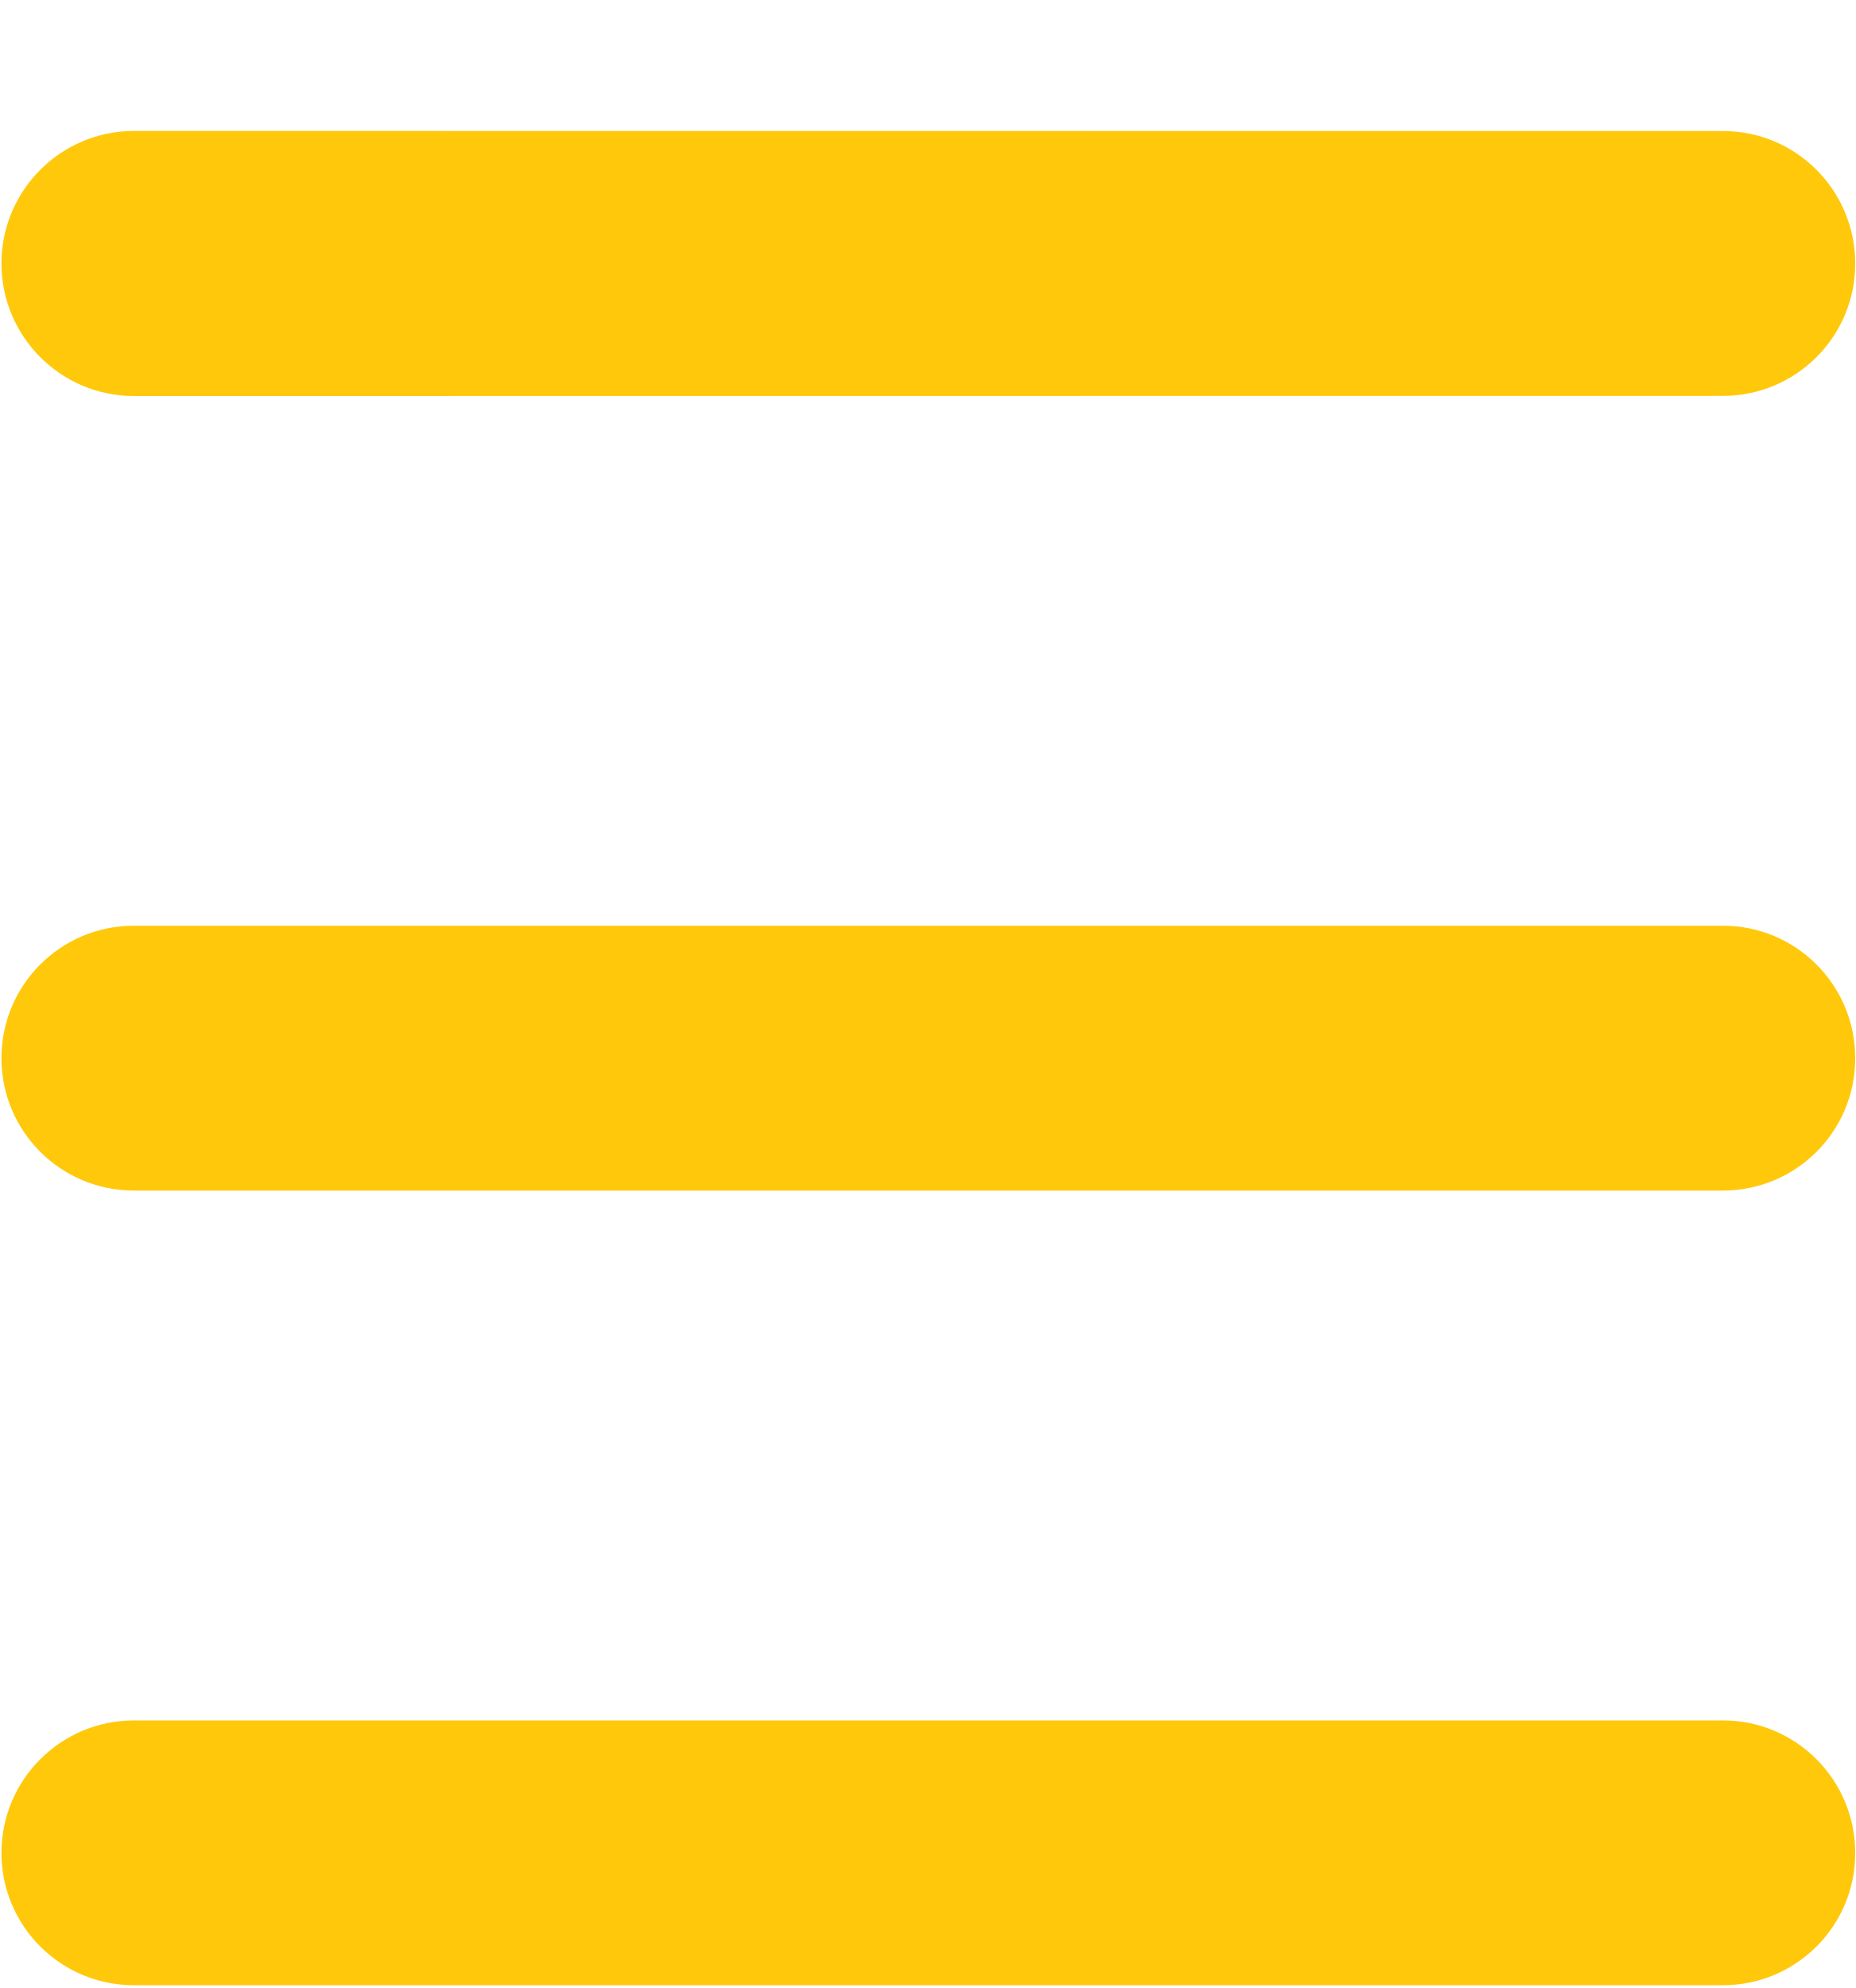
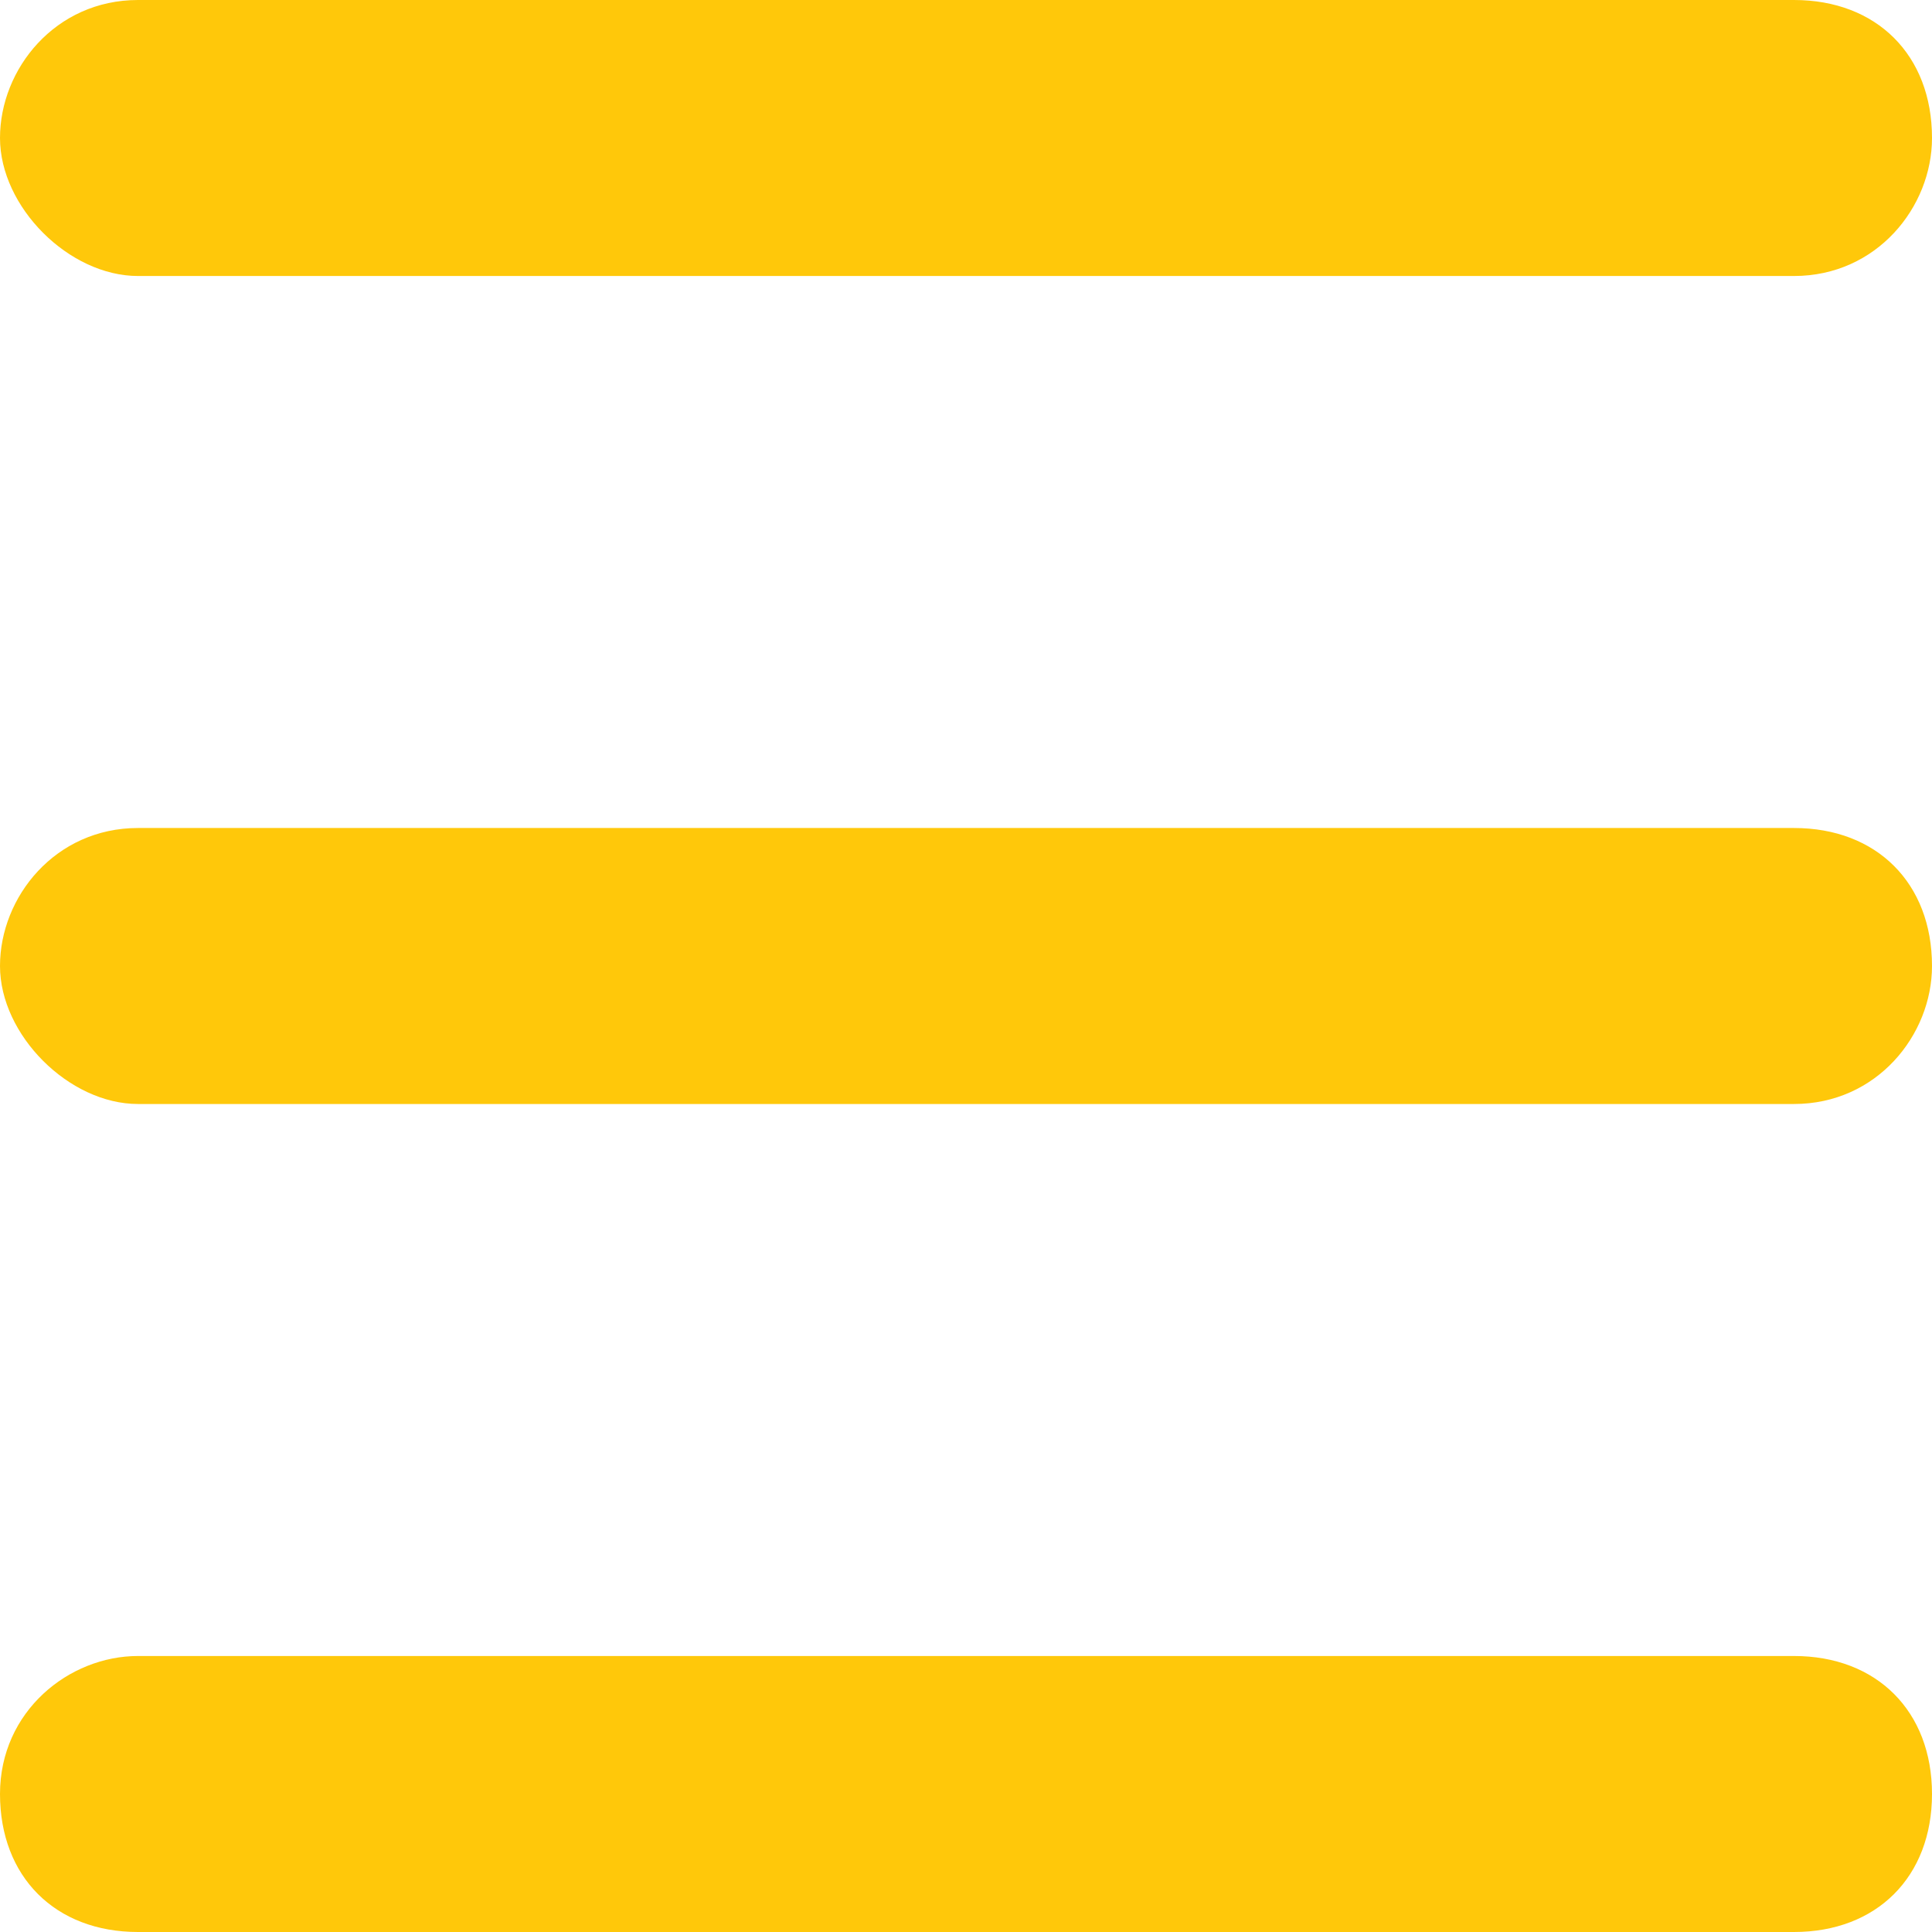
- <svg xmlns="http://www.w3.org/2000/svg" width="14px" height="15px" viewBox="0 0 14 15" version="1.1">
-   <defs />
-   <g id="Page-1" stroke="none" stroke-width="1" fill="none" fill-rule="evenodd">
-     <g id="Headers-part-2-#1-" transform="translate(-34, -31)" fill="#FFC80A">
+ <svg xmlns="http://www.w3.org/2000/svg" version="1.1" id="Layer_1" x="0px" y="0px" viewBox="0 0 14 14" style="enable-background:new 0 0 14 14;" xml:space="preserve">
+   <style type="text/css">
+ 	.st0{fill:#FFC80A;}
+ </style>
+   <g id="Page-1">
+     <g id="Headers-part-2-_x23_1-" transform="translate(-34, -31)">
      <g id="Head" transform="translate(34, 20)">
        <g id="menu-icon" transform="translate(0, 11)">
-           <path d="M13,8.983 L1.01,8.983 C0.458,8.983 0.011,8.536 0.011,7.984 C0.011,7.432 0.458,6.985 1.009,6.985 L13,6.985 C13.552,6.985 13.998,7.432 13.998,7.984 C13.999,8.536 13.552,8.983 13,8.983 L13,8.983 Z M13,2.987 L1.01,2.988 C0.458,2.988 0.011,2.539 0.011,1.988 C0.011,1.437 0.458,0.989 1.009,0.988 L13,0.989 C13.552,0.988 13.998,1.437 13.998,1.988 C13.999,2.539 13.552,2.987 13,2.987 L13,2.987 Z M1.009,12.981 L13,12.981 C13.552,12.981 13.998,13.429 13.998,13.981 C13.999,14.532 13.552,14.979 13,14.979 L1.01,14.979 C0.458,14.979 0.011,14.532 0.011,13.981 C0.011,13.429 0.458,12.982 1.009,12.981 L1.009,12.981 Z" id="Shape" />
+           <path id="Shape" class="st0" d="M13,8H1C0.5,8,0,7.5,0,7s0.4-1,1-1h12c0.6,0,1,0.4,1,1C14,7.5,13.6,8,13,8L13,8z M13,2L1,2      C0.5,2,0,1.5,0,1s0.4-1,1-1l12,0c0.6,0,1,0.4,1,1C14,1.5,13.6,2,13,2L13,2z M1,12h12c0.6,0,1,0.4,1,1c0,0.6-0.4,1-1,1H1      c-0.6,0-1-0.4-1-1C0,12.4,0.5,12,1,12L1,12z" />
        </g>
      </g>
    </g>
  </g>
</svg>
